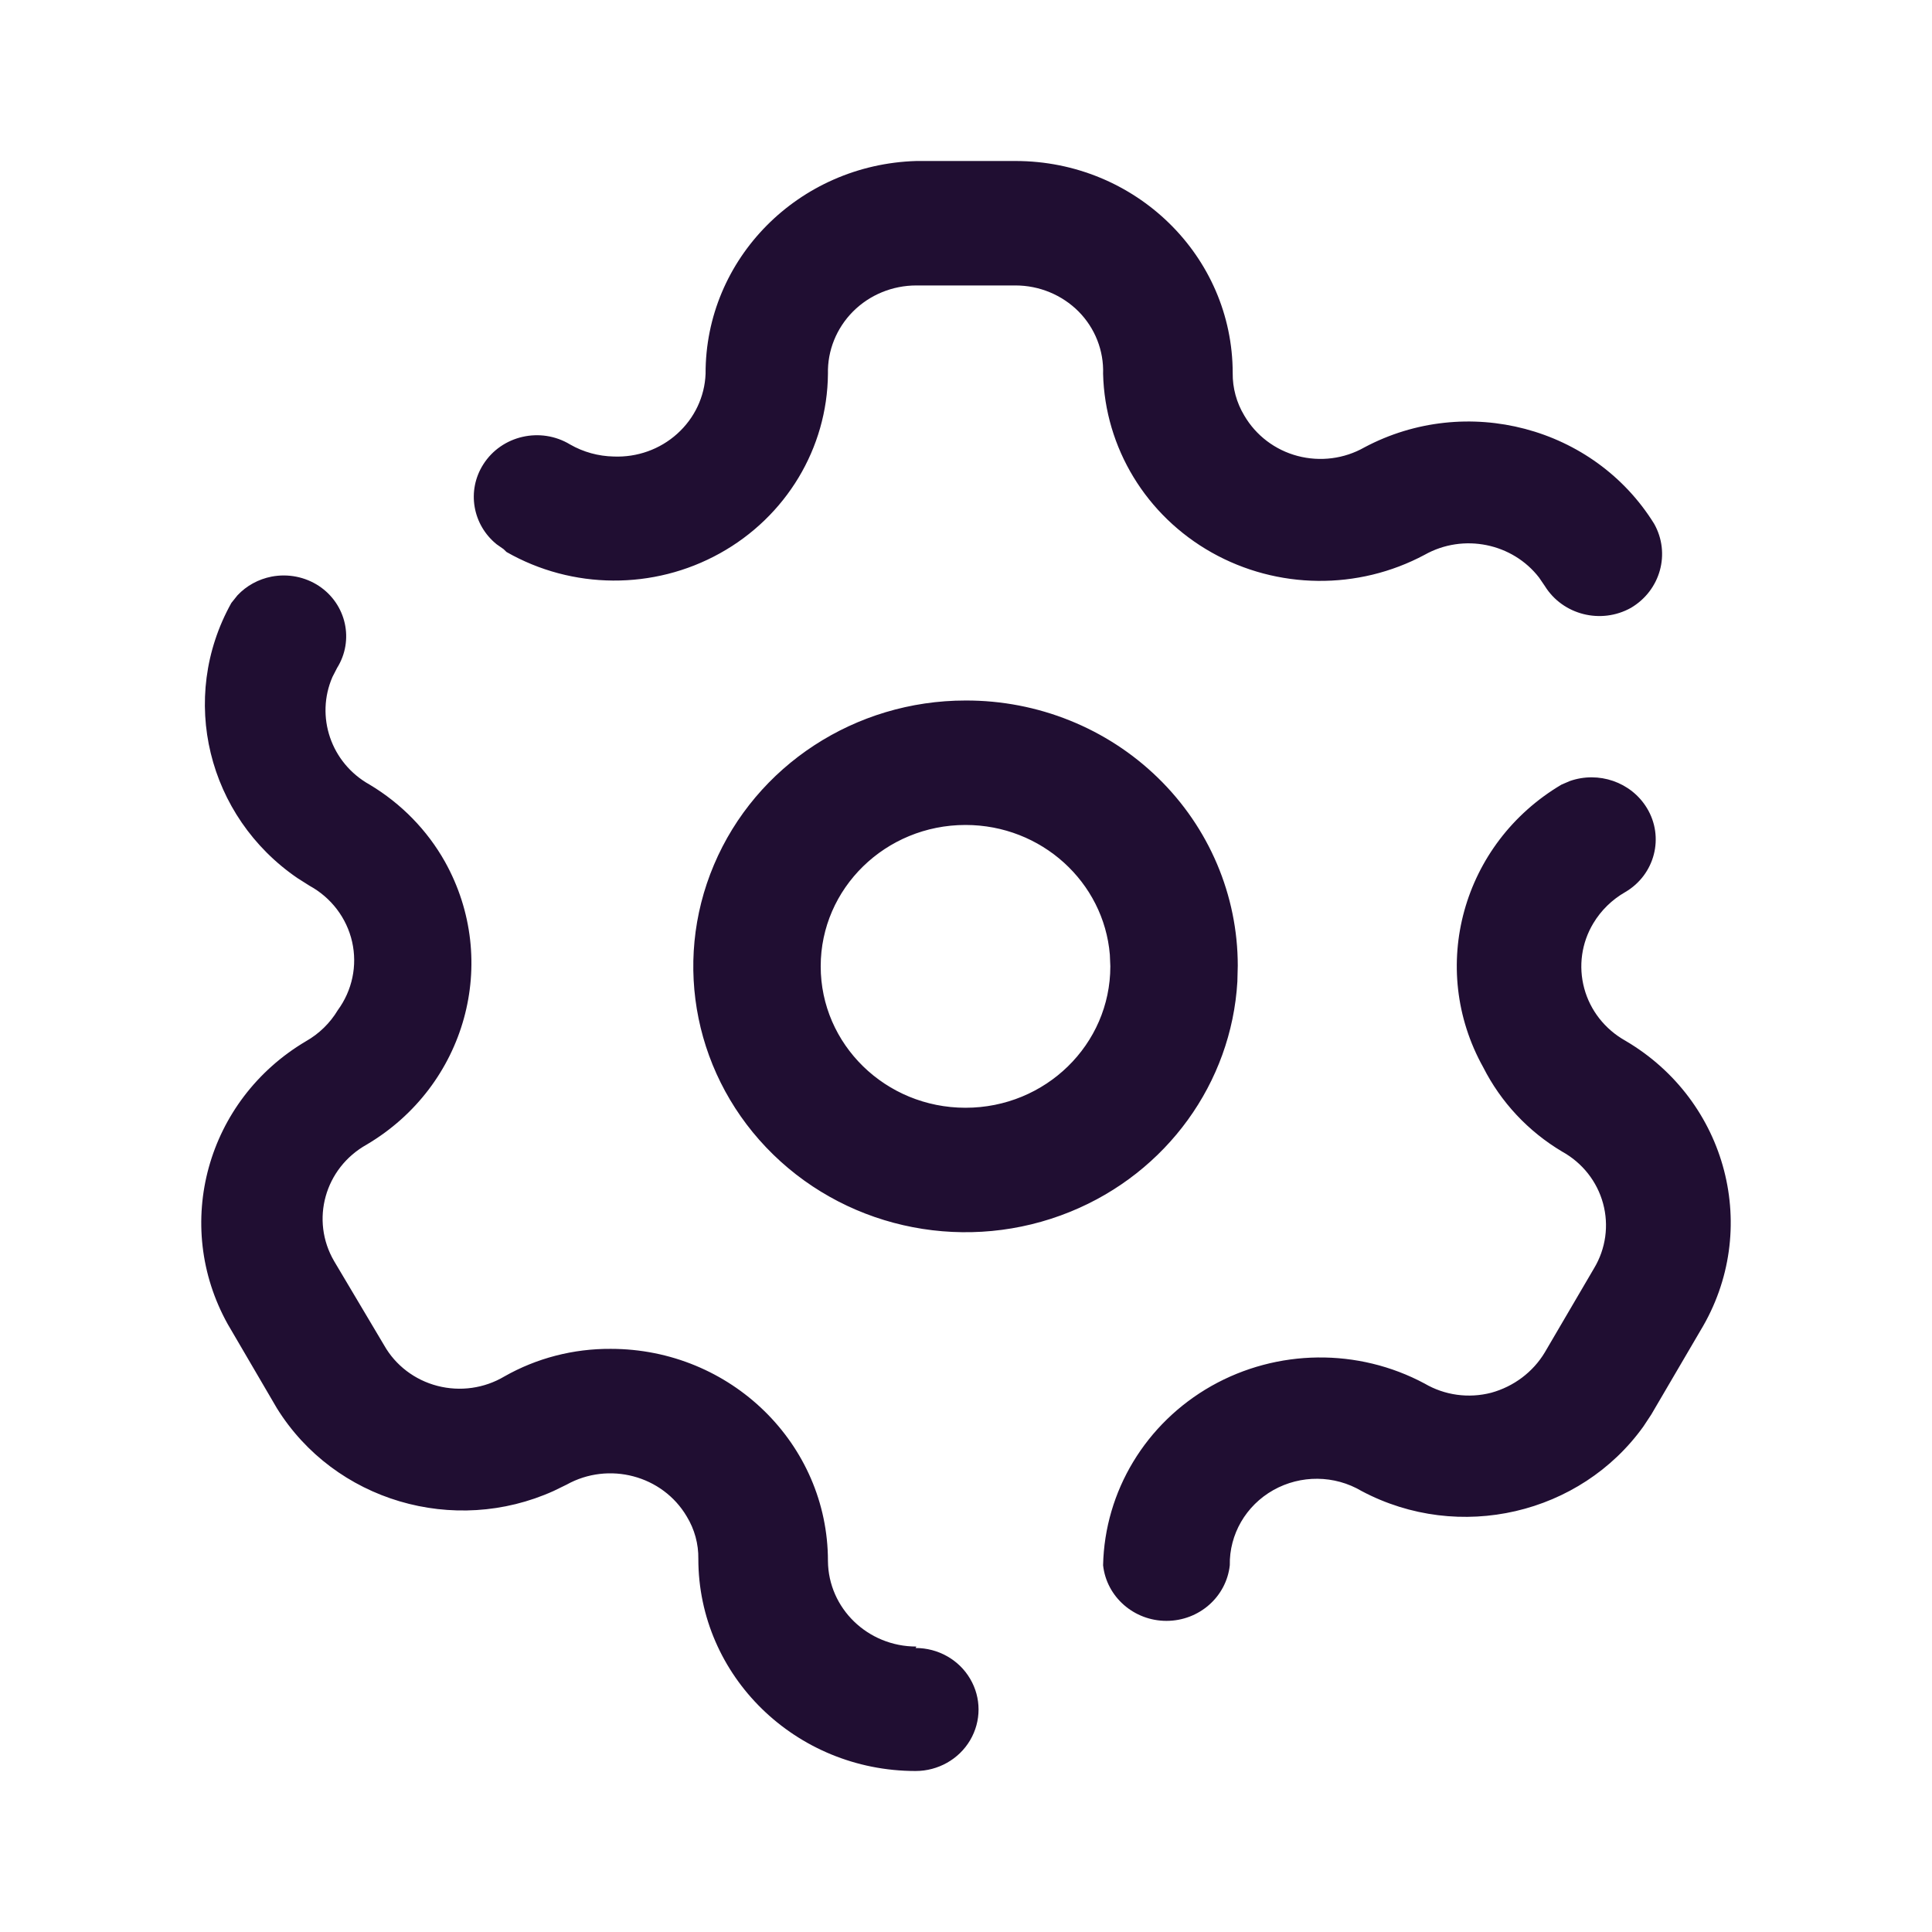
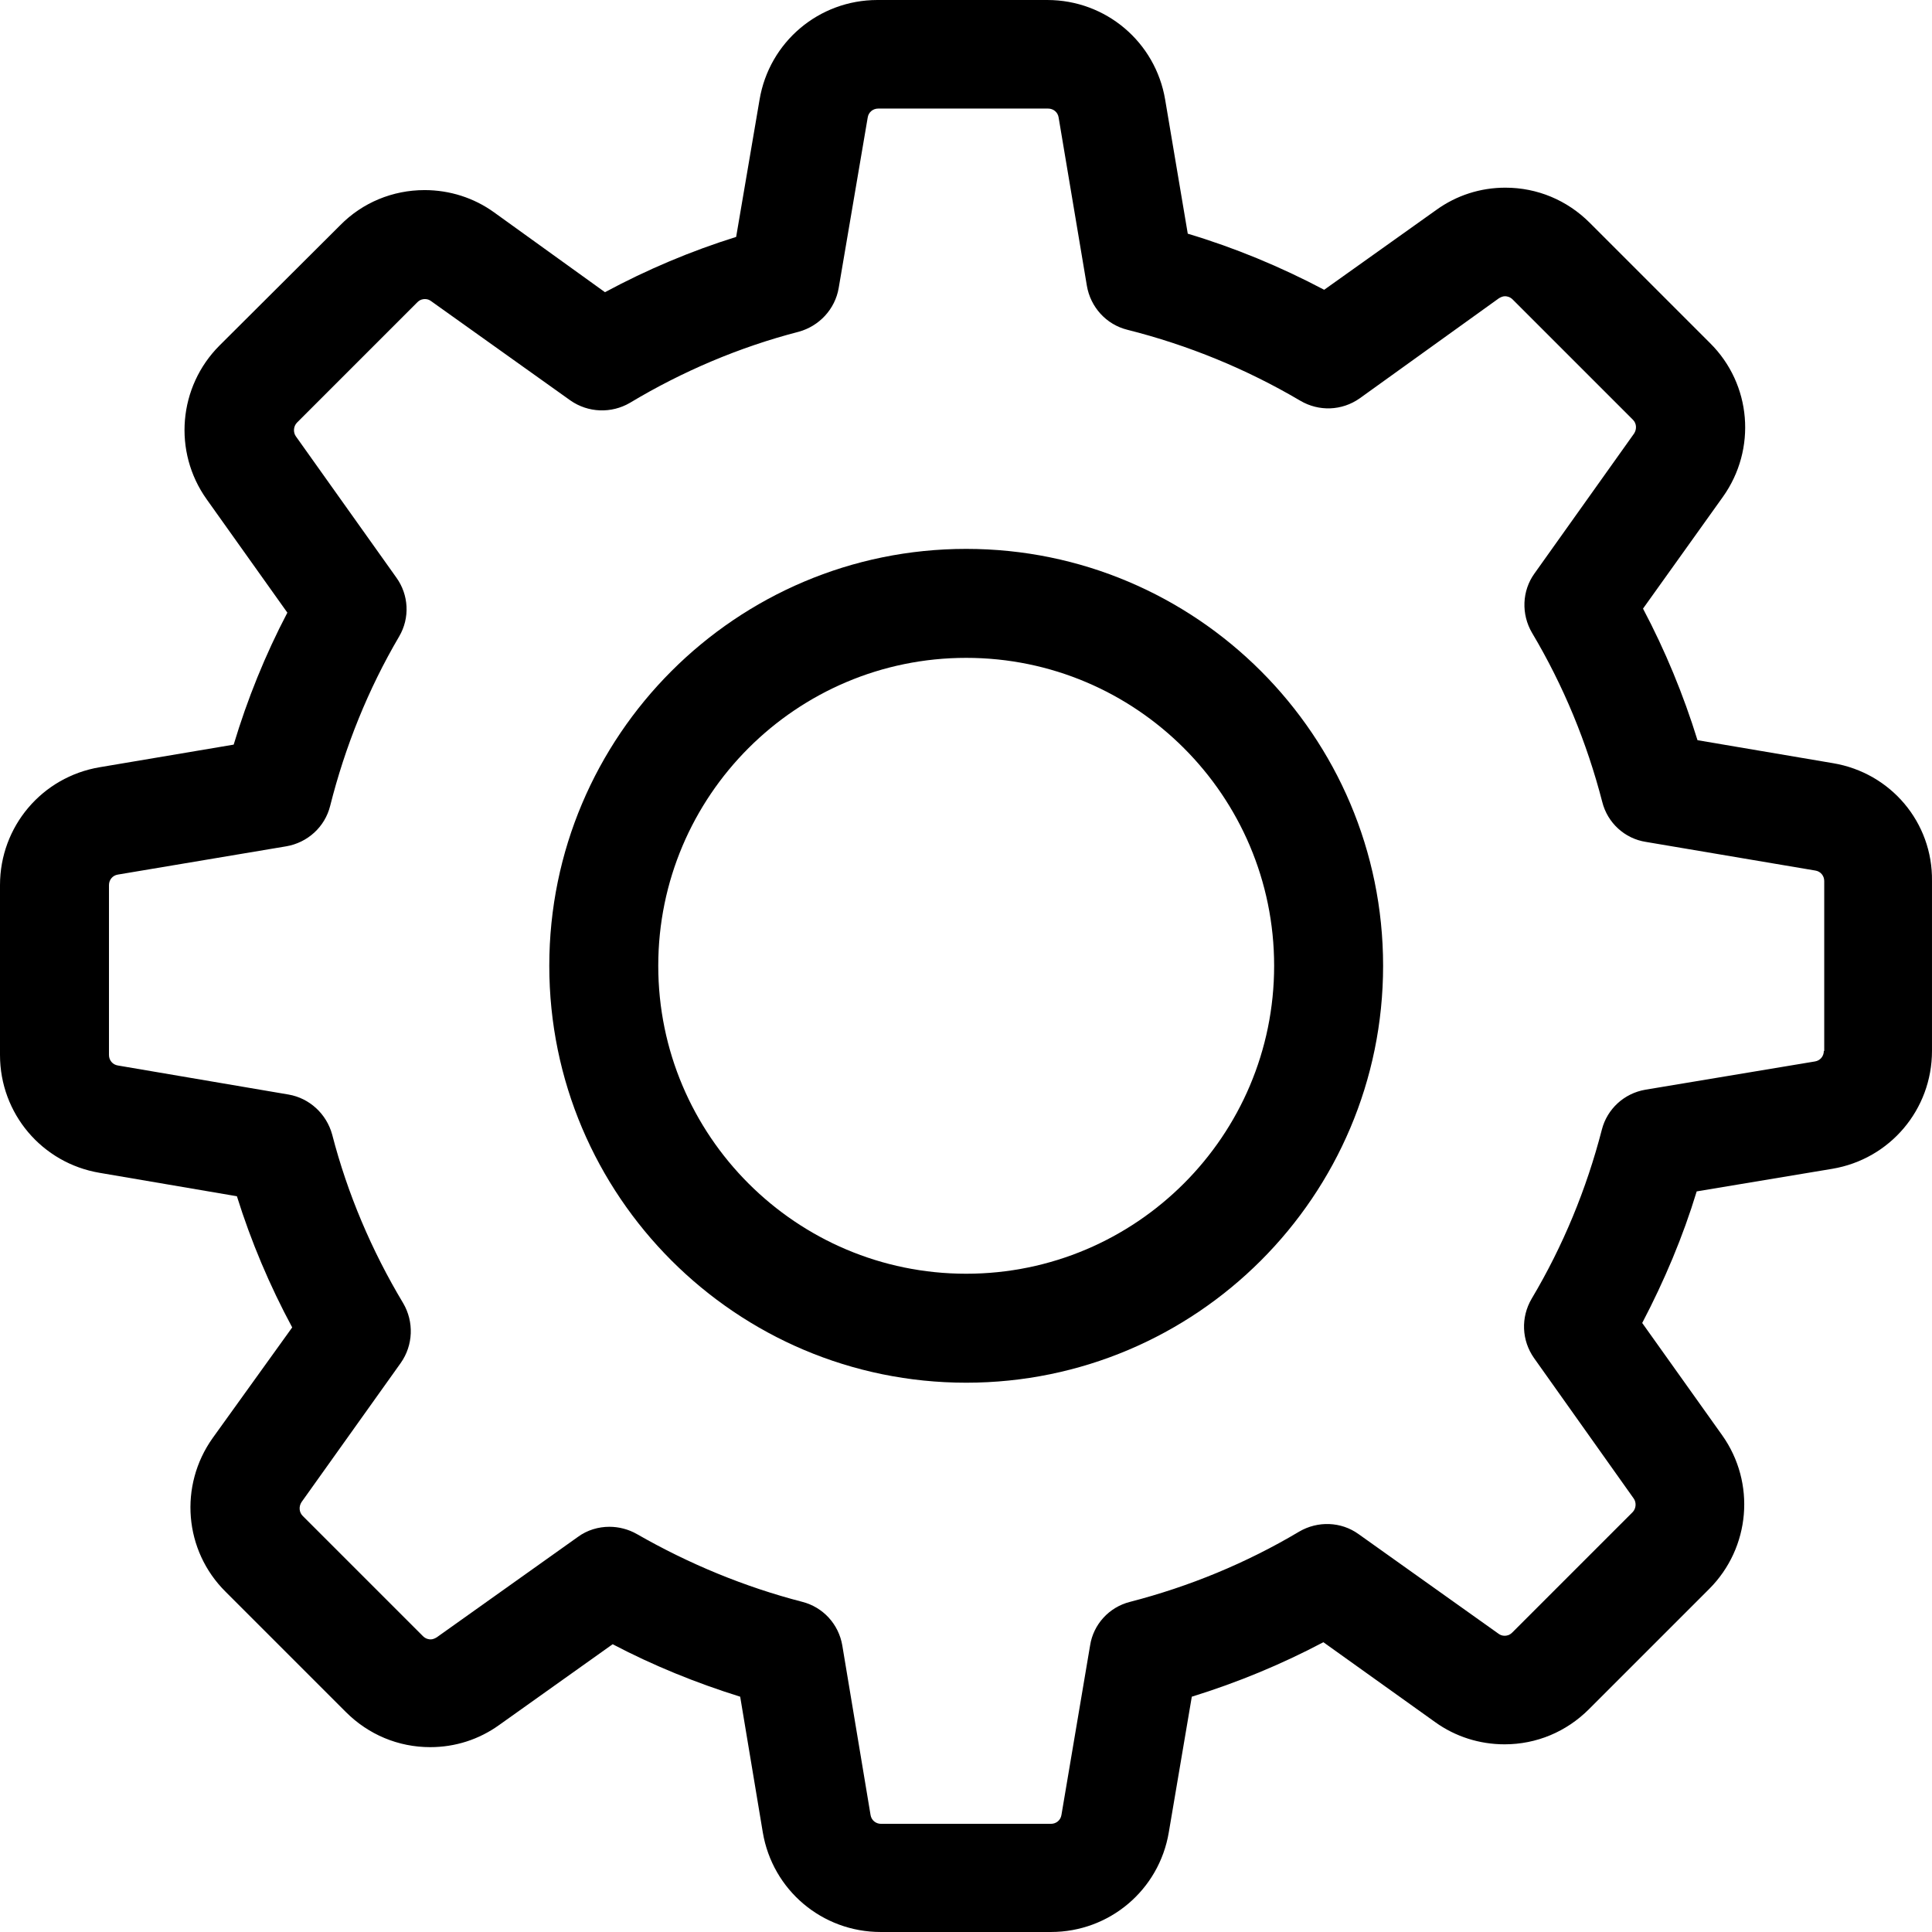
- <svg xmlns="http://www.w3.org/2000/svg" width="24" height="24" viewBox="0 0 24 24" id="setting">
-   <path fill="#200E32" d="M0.873,5.163 C1.077,5.124 1.289,5.165 1.462,5.279 C1.803,5.506 1.902,5.954 1.687,6.298 L1.687,6.298 L1.63,6.409 C1.417,6.898 1.608,7.477 2.092,7.747 C2.483,7.981 2.806,8.311 3.027,8.704 C3.717,9.941 3.289,11.488 2.056,12.218 C1.534,12.509 1.353,13.158 1.651,13.667 L1.651,13.667 L2.272,14.712 C2.413,14.961 2.652,15.143 2.934,15.216 C3.216,15.289 3.516,15.247 3.765,15.099 C4.166,14.871 4.623,14.753 5.087,14.756 C6.577,14.756 7.785,15.936 7.785,17.391 C7.79,17.98 8.28,18.454 8.883,18.454 L8.883,18.454 L8.874,18.472 C9.153,18.472 9.412,18.617 9.551,18.854 C9.691,19.09 9.691,19.381 9.551,19.618 C9.412,19.854 9.153,20 8.874,20 C7.383,20 6.175,18.82 6.175,17.365 C6.178,17.18 6.128,16.997 6.031,16.838 C5.73,16.328 5.063,16.151 4.538,16.443 L4.538,16.443 L4.378,16.521 C3.142,17.08 1.657,16.648 0.94,15.494 L0.94,15.494 L0.329,14.449 C-0.36,13.212 0.067,11.665 1.3,10.935 C1.464,10.842 1.6,10.709 1.696,10.549 C1.876,10.303 1.941,9.995 1.874,9.699 C1.807,9.404 1.615,9.151 1.345,9.003 L1.345,9.003 L1.195,8.908 C0.079,8.145 -0.287,6.675 0.374,5.49 L0.374,5.49 L0.45,5.395 C0.562,5.276 0.71,5.195 0.873,5.163 Z M17.002,7.702 C17.356,7.578 17.76,7.712 17.958,8.037 C18.178,8.398 18.058,8.866 17.689,9.082 C17.525,9.176 17.389,9.309 17.293,9.469 C17.146,9.713 17.106,10.004 17.18,10.278 C17.254,10.552 17.437,10.785 17.689,10.927 C18.961,11.672 19.379,13.281 18.624,14.528 L18.624,14.528 L18.012,15.573 L17.915,15.72 C17.134,16.81 15.628,17.167 14.414,16.522 C14.078,16.323 13.658,16.319 13.317,16.511 C12.977,16.703 12.77,17.06 12.777,17.444 C12.734,17.837 12.395,18.135 11.99,18.135 C11.586,18.135 11.246,17.837 11.203,17.444 C11.223,16.523 11.733,15.679 12.549,15.217 C13.366,14.756 14.37,14.744 15.197,15.187 C15.446,15.333 15.744,15.374 16.025,15.301 C16.304,15.224 16.543,15.045 16.69,14.8 L16.69,14.8 L17.302,13.755 C17.448,13.512 17.488,13.222 17.414,12.95 C17.34,12.677 17.157,12.445 16.906,12.306 C16.484,12.055 16.145,11.692 15.926,11.26 C15.236,10.024 15.664,8.477 16.897,7.747 L16.897,7.747 Z M9.494,6.702 C10.391,6.699 11.251,7.045 11.885,7.663 C12.52,8.281 12.876,9.121 12.876,9.996 L12.876,9.996 L12.871,10.195 C12.797,11.451 11.995,12.565 10.795,13.053 C9.531,13.567 8.075,13.287 7.106,12.343 C6.137,11.399 5.846,9.978 6.369,8.743 C6.892,7.507 8.126,6.702 9.494,6.702 Z M9.494,8.248 C8.501,8.248 7.695,9.034 7.695,10.004 C7.695,10.975 8.501,11.761 9.494,11.761 C10.488,11.761 11.293,10.975 11.293,10.004 L11.293,10.004 L11.287,9.86 C11.212,8.958 10.438,8.248 9.494,8.248 Z M10.115,-1.44328993e-13 C11.605,-1.44328993e-13 12.813,1.18 12.813,2.635 C12.811,2.82 12.861,3.003 12.957,3.162 C13.101,3.409 13.339,3.59 13.619,3.664 C13.9,3.738 14.199,3.7 14.45,3.557 C15.717,2.884 17.301,3.302 18.048,4.506 C18.255,4.873 18.128,5.334 17.76,5.551 C17.387,5.759 16.912,5.638 16.69,5.279 L16.69,5.279 L16.619,5.175 C16.291,4.75 15.682,4.62 15.197,4.892 C14.371,5.334 13.369,5.323 12.553,4.864 C11.737,4.405 11.226,3.563 11.203,2.644 C11.213,2.356 11.103,2.076 10.898,1.869 C10.692,1.663 10.41,1.546 10.115,1.546 L10.115,1.546 L8.883,1.546 C8.587,1.546 8.304,1.662 8.097,1.869 C7.891,2.076 7.778,2.355 7.785,2.644 C7.777,3.568 7.265,4.418 6.442,4.874 C5.619,5.331 4.609,5.324 3.792,4.857 L3.792,4.857 L3.756,4.822 L3.669,4.761 C3.372,4.521 3.294,4.097 3.504,3.768 C3.732,3.409 4.216,3.299 4.583,3.522 C4.747,3.616 4.933,3.667 5.123,3.671 C5.414,3.683 5.698,3.582 5.912,3.389 C6.127,3.196 6.254,2.928 6.265,2.644 C6.26,1.215 7.421,0.043 8.883,-1.44328993e-13 L8.883,-1.44328993e-13 Z" transform="translate(2.5 2)" />
+ <svg xmlns="http://www.w3.org/2000/svg" fill="#000000" height="800px" width="800px" version="1.1" id="Capa_1" viewBox="0 0 478.703 478.703" xml:space="preserve">
+   <g>
+     <g>
+       <path d="M454.2,189.101l-33.6-5.7c-3.5-11.3-8-22.2-13.5-32.6l19.8-27.7c8.4-11.8,7.1-27.9-3.2-38.1l-29.8-29.8    c-5.6-5.6-13-8.7-20.9-8.7c-6.2,0-12.1,1.9-17.1,5.5l-27.8,19.8c-10.8-5.7-22.1-10.4-33.8-13.9l-5.6-33.2    c-2.4-14.3-14.7-24.7-29.2-24.7h-42.1c-14.5,0-26.8,10.4-29.2,24.7l-5.8,34c-11.2,3.5-22.1,8.1-32.5,13.7l-27.5-19.8    c-5-3.6-11-5.5-17.2-5.5c-7.9,0-15.4,3.1-20.9,8.7l-29.9,29.8c-10.2,10.2-11.6,26.3-3.2,38.1l20,28.1    c-5.5,10.5-9.9,21.4-13.3,32.7l-33.2,5.6c-14.3,2.4-24.7,14.7-24.7,29.2v42.1c0,14.5,10.4,26.8,24.7,29.2l34,5.8    c3.5,11.2,8.1,22.1,13.7,32.5l-19.7,27.4c-8.4,11.8-7.1,27.9,3.2,38.1l29.8,29.8c5.6,5.6,13,8.7,20.9,8.7c6.2,0,12.1-1.9,17.1-5.5    l28.1-20c10.1,5.3,20.7,9.6,31.6,13l5.6,33.6c2.4,14.3,14.7,24.7,29.2,24.7h42.2c14.5,0,26.8-10.4,29.2-24.7l5.7-33.6    c11.3-3.5,22.2-8,32.6-13.5l27.7,19.8c5,3.6,11,5.5,17.2,5.5l0,0c7.9,0,15.3-3.1,20.9-8.7l29.8-29.8c10.2-10.2,11.6-26.3,3.2-38.1    l-19.8-27.8c5.5-10.5,10.1-21.4,13.5-32.6l33.6-5.6c14.3-2.4,24.7-14.7,24.7-29.2v-42.1    C478.9,203.801,468.5,191.501,454.2,189.101z M451.9,260.401c0,1.3-0.9,2.4-2.2,2.6l-42,7c-5.3,0.9-9.5,4.8-10.8,9.9    c-3.8,14.7-9.6,28.8-17.4,41.9c-2.7,4.6-2.5,10.3,0.6,14.7l24.7,34.8c0.7,1,0.6,2.5-0.3,3.4l-29.8,29.8c-0.7,0.7-1.4,0.8-1.9,0.8    c-0.6,0-1.1-0.2-1.5-0.5l-34.7-24.7c-4.3-3.1-10.1-3.3-14.7-0.6c-13.1,7.8-27.2,13.6-41.9,17.4c-5.2,1.3-9.1,5.6-9.9,10.8l-7.1,42    c-0.2,1.3-1.3,2.2-2.6,2.2h-42.1c-1.3,0-2.4-0.9-2.6-2.2l-7-42c-0.9-5.3-4.8-9.5-9.9-10.8c-14.3-3.7-28.1-9.4-41-16.8    c-2.1-1.2-4.5-1.8-6.8-1.8c-2.7,0-5.5,0.8-7.8,2.5l-35,24.9c-0.5,0.3-1,0.5-1.5,0.5c-0.4,0-1.2-0.1-1.9-0.8l-29.8-29.8    c-0.9-0.9-1-2.3-0.3-3.4l24.6-34.5c3.1-4.4,3.3-10.2,0.6-14.8c-7.8-13-13.8-27.1-17.6-41.8c-1.4-5.1-5.6-9-10.8-9.9l-42.3-7.2    c-1.3-0.2-2.2-1.3-2.2-2.6v-42.1c0-1.3,0.9-2.4,2.2-2.6l41.7-7c5.3-0.9,9.6-4.8,10.9-10c3.7-14.7,9.4-28.9,17.1-42    c2.7-4.6,2.4-10.3-0.7-14.6l-24.9-35c-0.7-1-0.6-2.5,0.3-3.4l29.8-29.8c0.7-0.7,1.4-0.8,1.9-0.8c0.6,0,1.1,0.2,1.5,0.5l34.5,24.6    c4.4,3.1,10.2,3.3,14.8,0.6c13-7.8,27.1-13.8,41.8-17.6c5.1-1.4,9-5.6,9.9-10.8l7.2-42.3c0.2-1.3,1.3-2.2,2.6-2.2h42.1    c1.3,0,2.4,0.9,2.6,2.2l7,41.7c0.9,5.3,4.8,9.6,10,10.9c15.1,3.8,29.5,9.7,42.9,17.6c4.6,2.7,10.3,2.5,14.7-0.6l34.5-24.8    c0.5-0.3,1-0.5,1.5-0.5c0.4,0,1.2,0.1,1.9,0.8l29.8,29.8c0.9,0.9,1,2.3,0.3,3.4l-24.7,34.7c-3.1,4.3-3.3,10.1-0.6,14.7    c7.8,13.1,13.6,27.2,17.4,41.9c1.3,5.2,5.6,9.1,10.8,9.9l42,7.1c1.3,0.2,2.2,1.3,2.2,2.6v42.1H451.9z" />
+       <path d="M239.4,136.001c-57,0-103.3,46.3-103.3,103.3s46.3,103.3,103.3,103.3s103.3-46.3,103.3-103.3S296.4,136.001,239.4,136.001    z M239.4,315.601c-42.1,0-76.3-34.2-76.3-76.3s34.2-76.3,76.3-76.3s76.3,34.2,76.3,76.3S281.5,315.601,239.4,315.601z" />
+     </g>
+   </g>
</svg>
